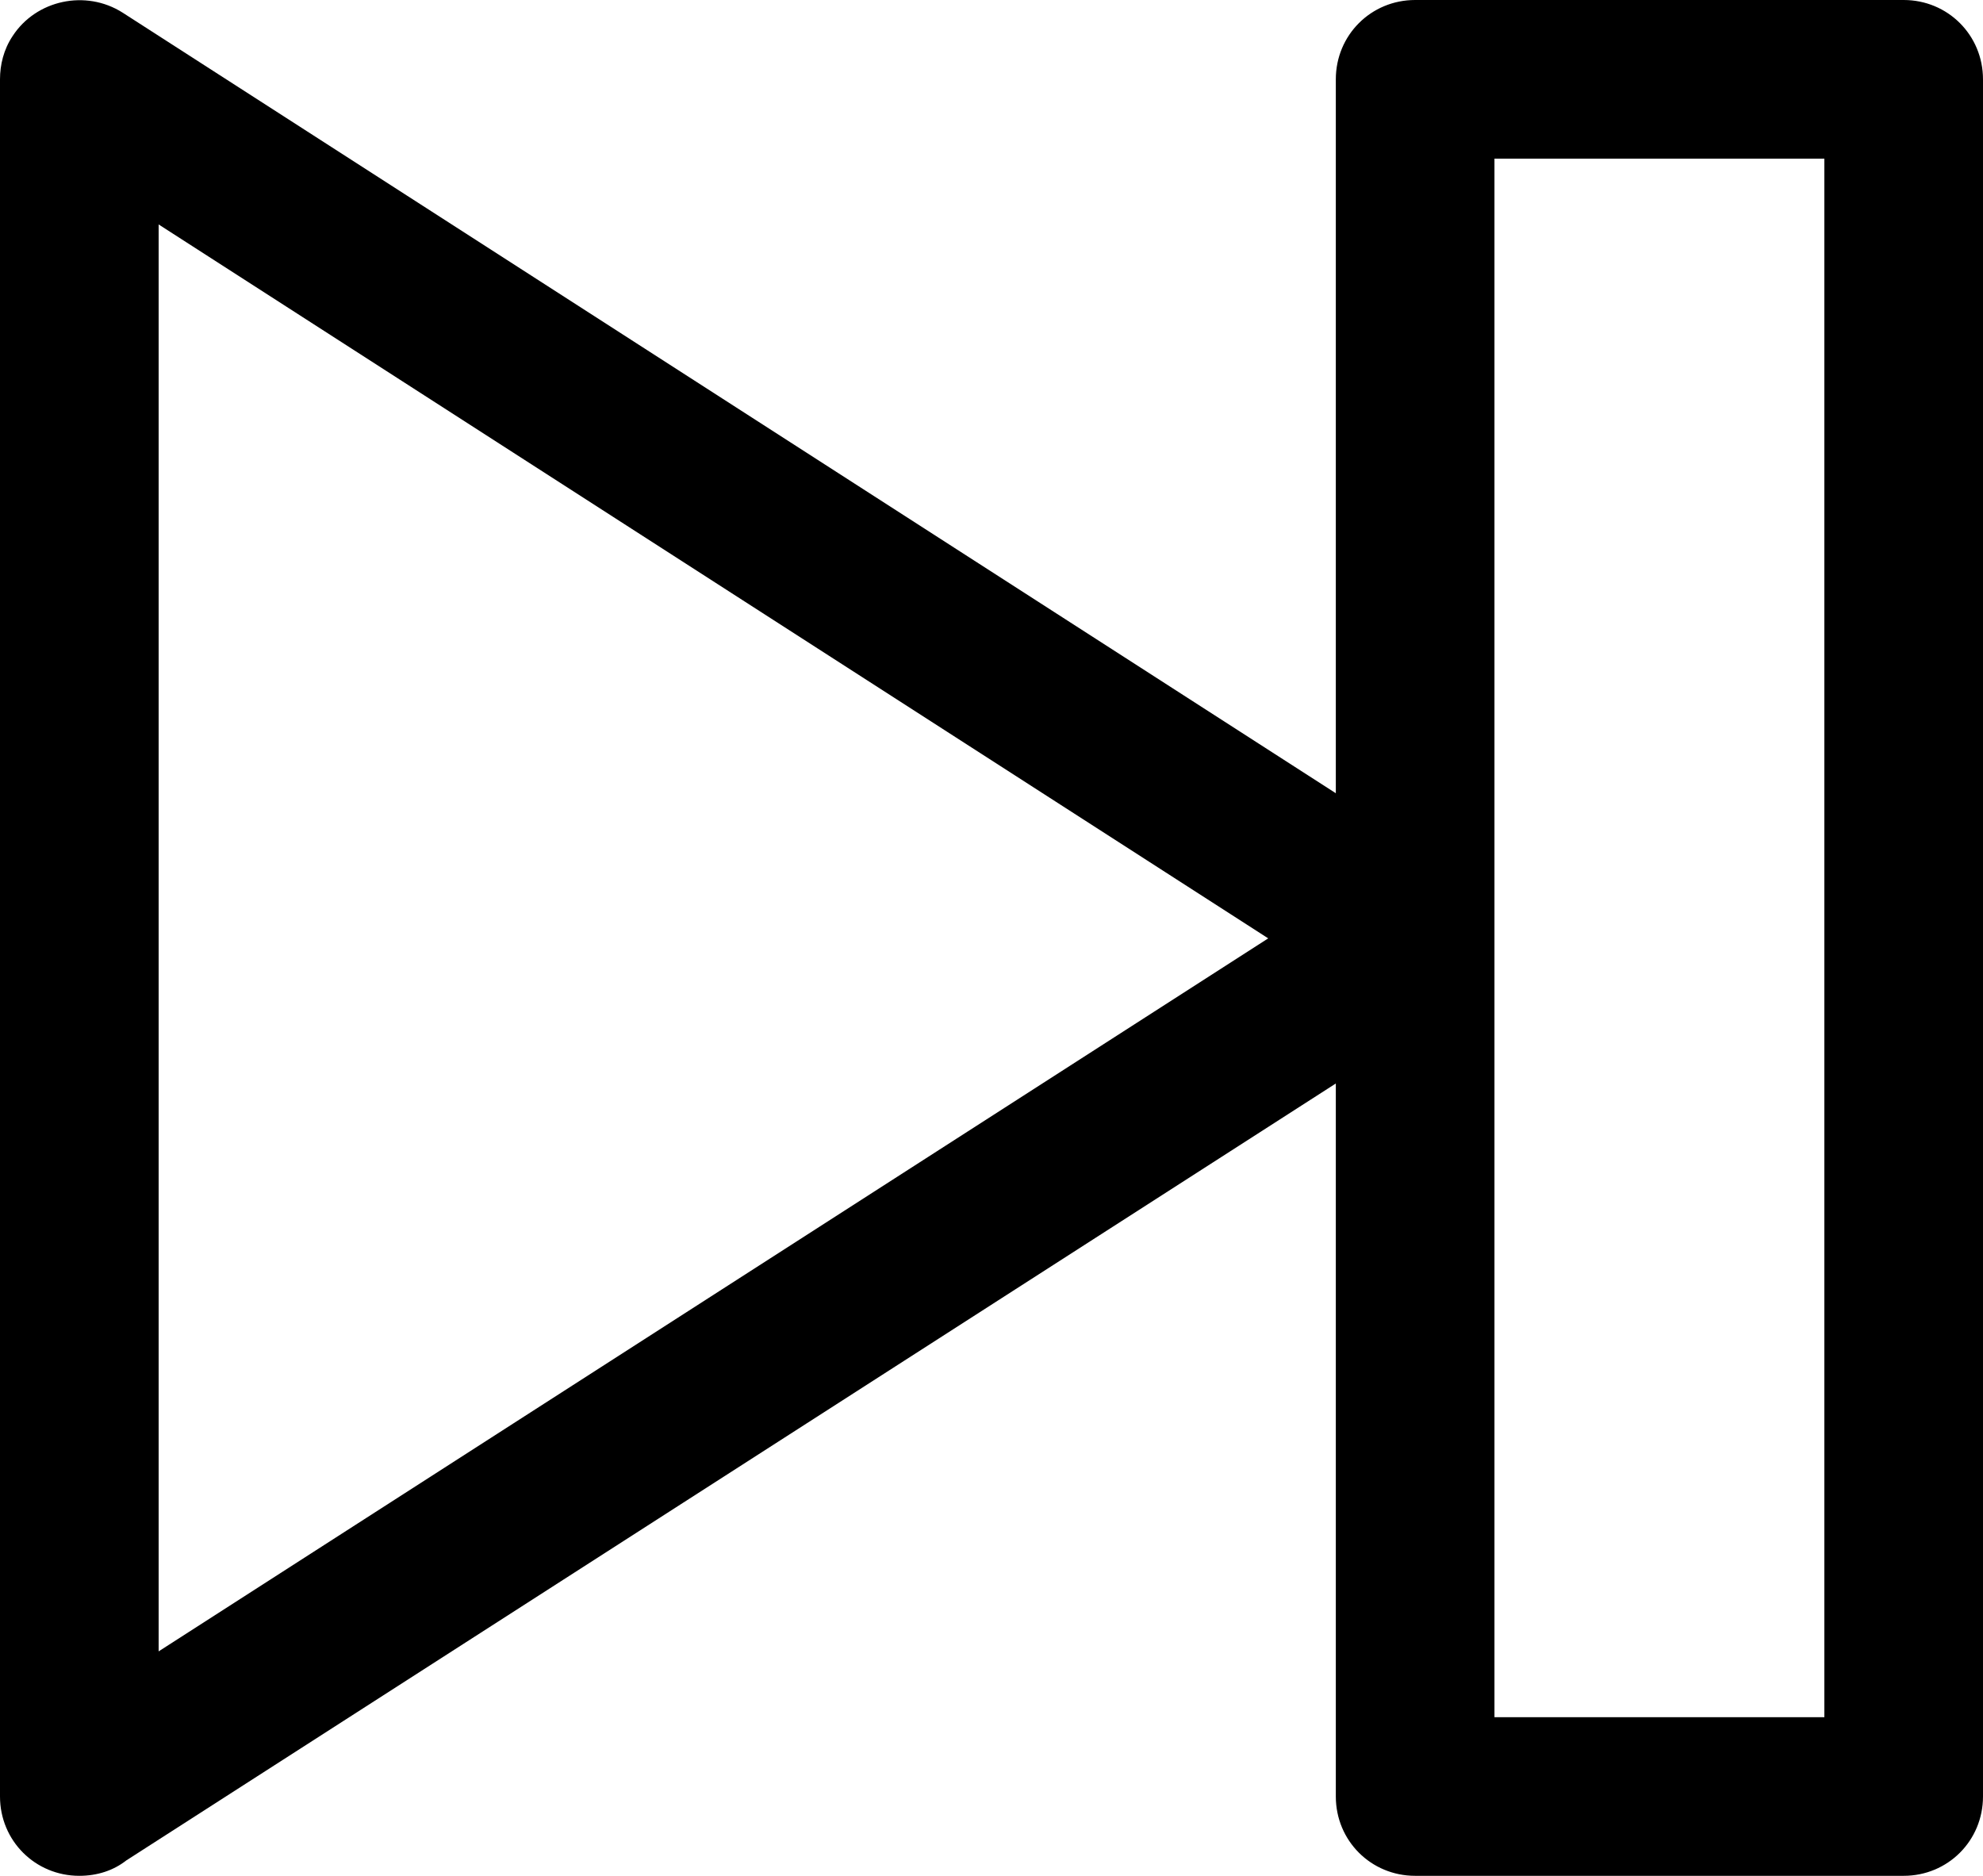
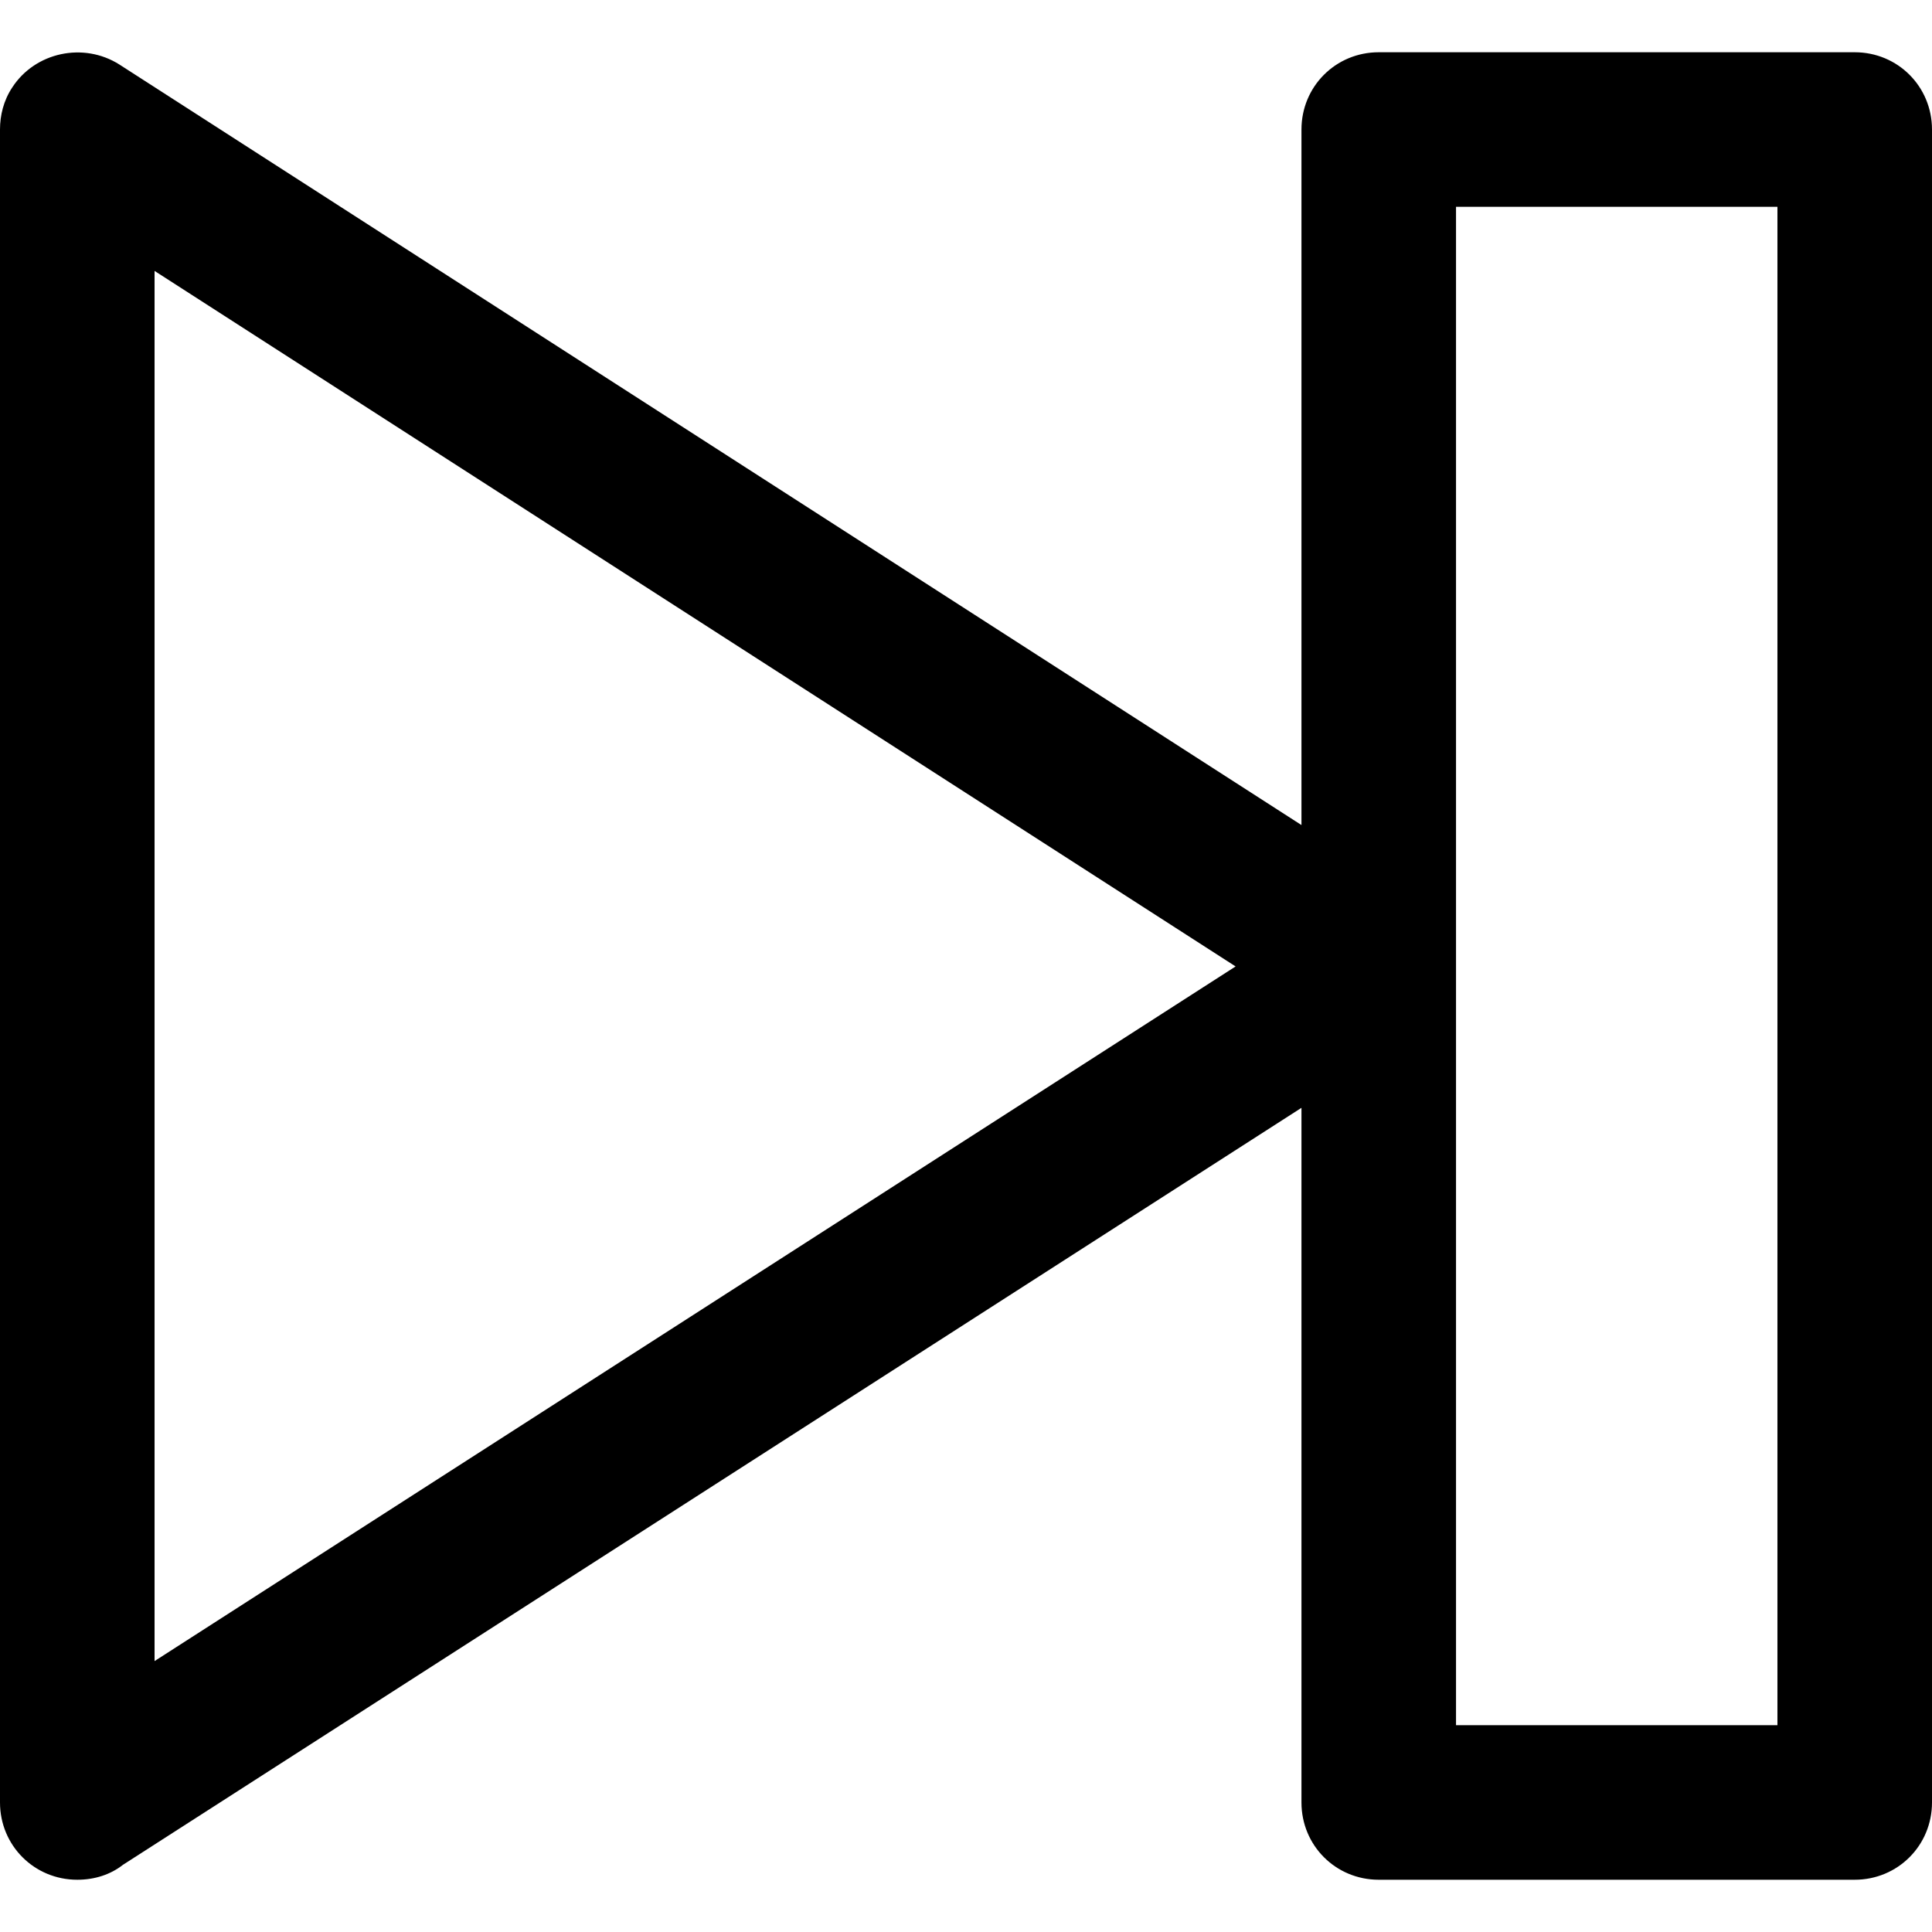
- <svg xmlns="http://www.w3.org/2000/svg" viewBox="0 0 2200 2081" style="clip-rule:evenodd;fill-rule:evenodd;image-rendering:optimizeQuality;shape-rendering:geometricPrecision;text-rendering:geometricPrecision" version="1.1">
-   <g transform="translate(-3472,-3531)">
+ <svg xmlns="http://www.w3.org/2000/svg" viewBox="0 0 2200 2200" style="clip-rule:evenodd;fill-rule:evenodd;image-rendering:optimizeQuality;shape-rendering:geometricPrecision;text-rendering:geometricPrecision" version="1.1">
+   <g transform="translate(-3472,-3471.5)">
    <path d="m 5042,3531 h 542 c 49,0 88,39 88,88 v 1905 c 0,49 -39,88 -88,88 h -542 c -49,0 -88,-39 -88,-88 v -791 -322 -792 c 0,-49 39,-88 88,-88 z m 454,176 h -366 v 1729 h 366 z M 3648,5363 4258.301,4970.841 4879,4572 3648,3780 Z m 1306,-630 -1342,862 c -14,11 -32,17 -52,17 -49,0 -88,-39 -88,-88 v -1905 0 c 0,-16 4,-33 14,-48 26,-40 81,-52 122,-26 l 1346,866 z" />
  </g>
</svg>
